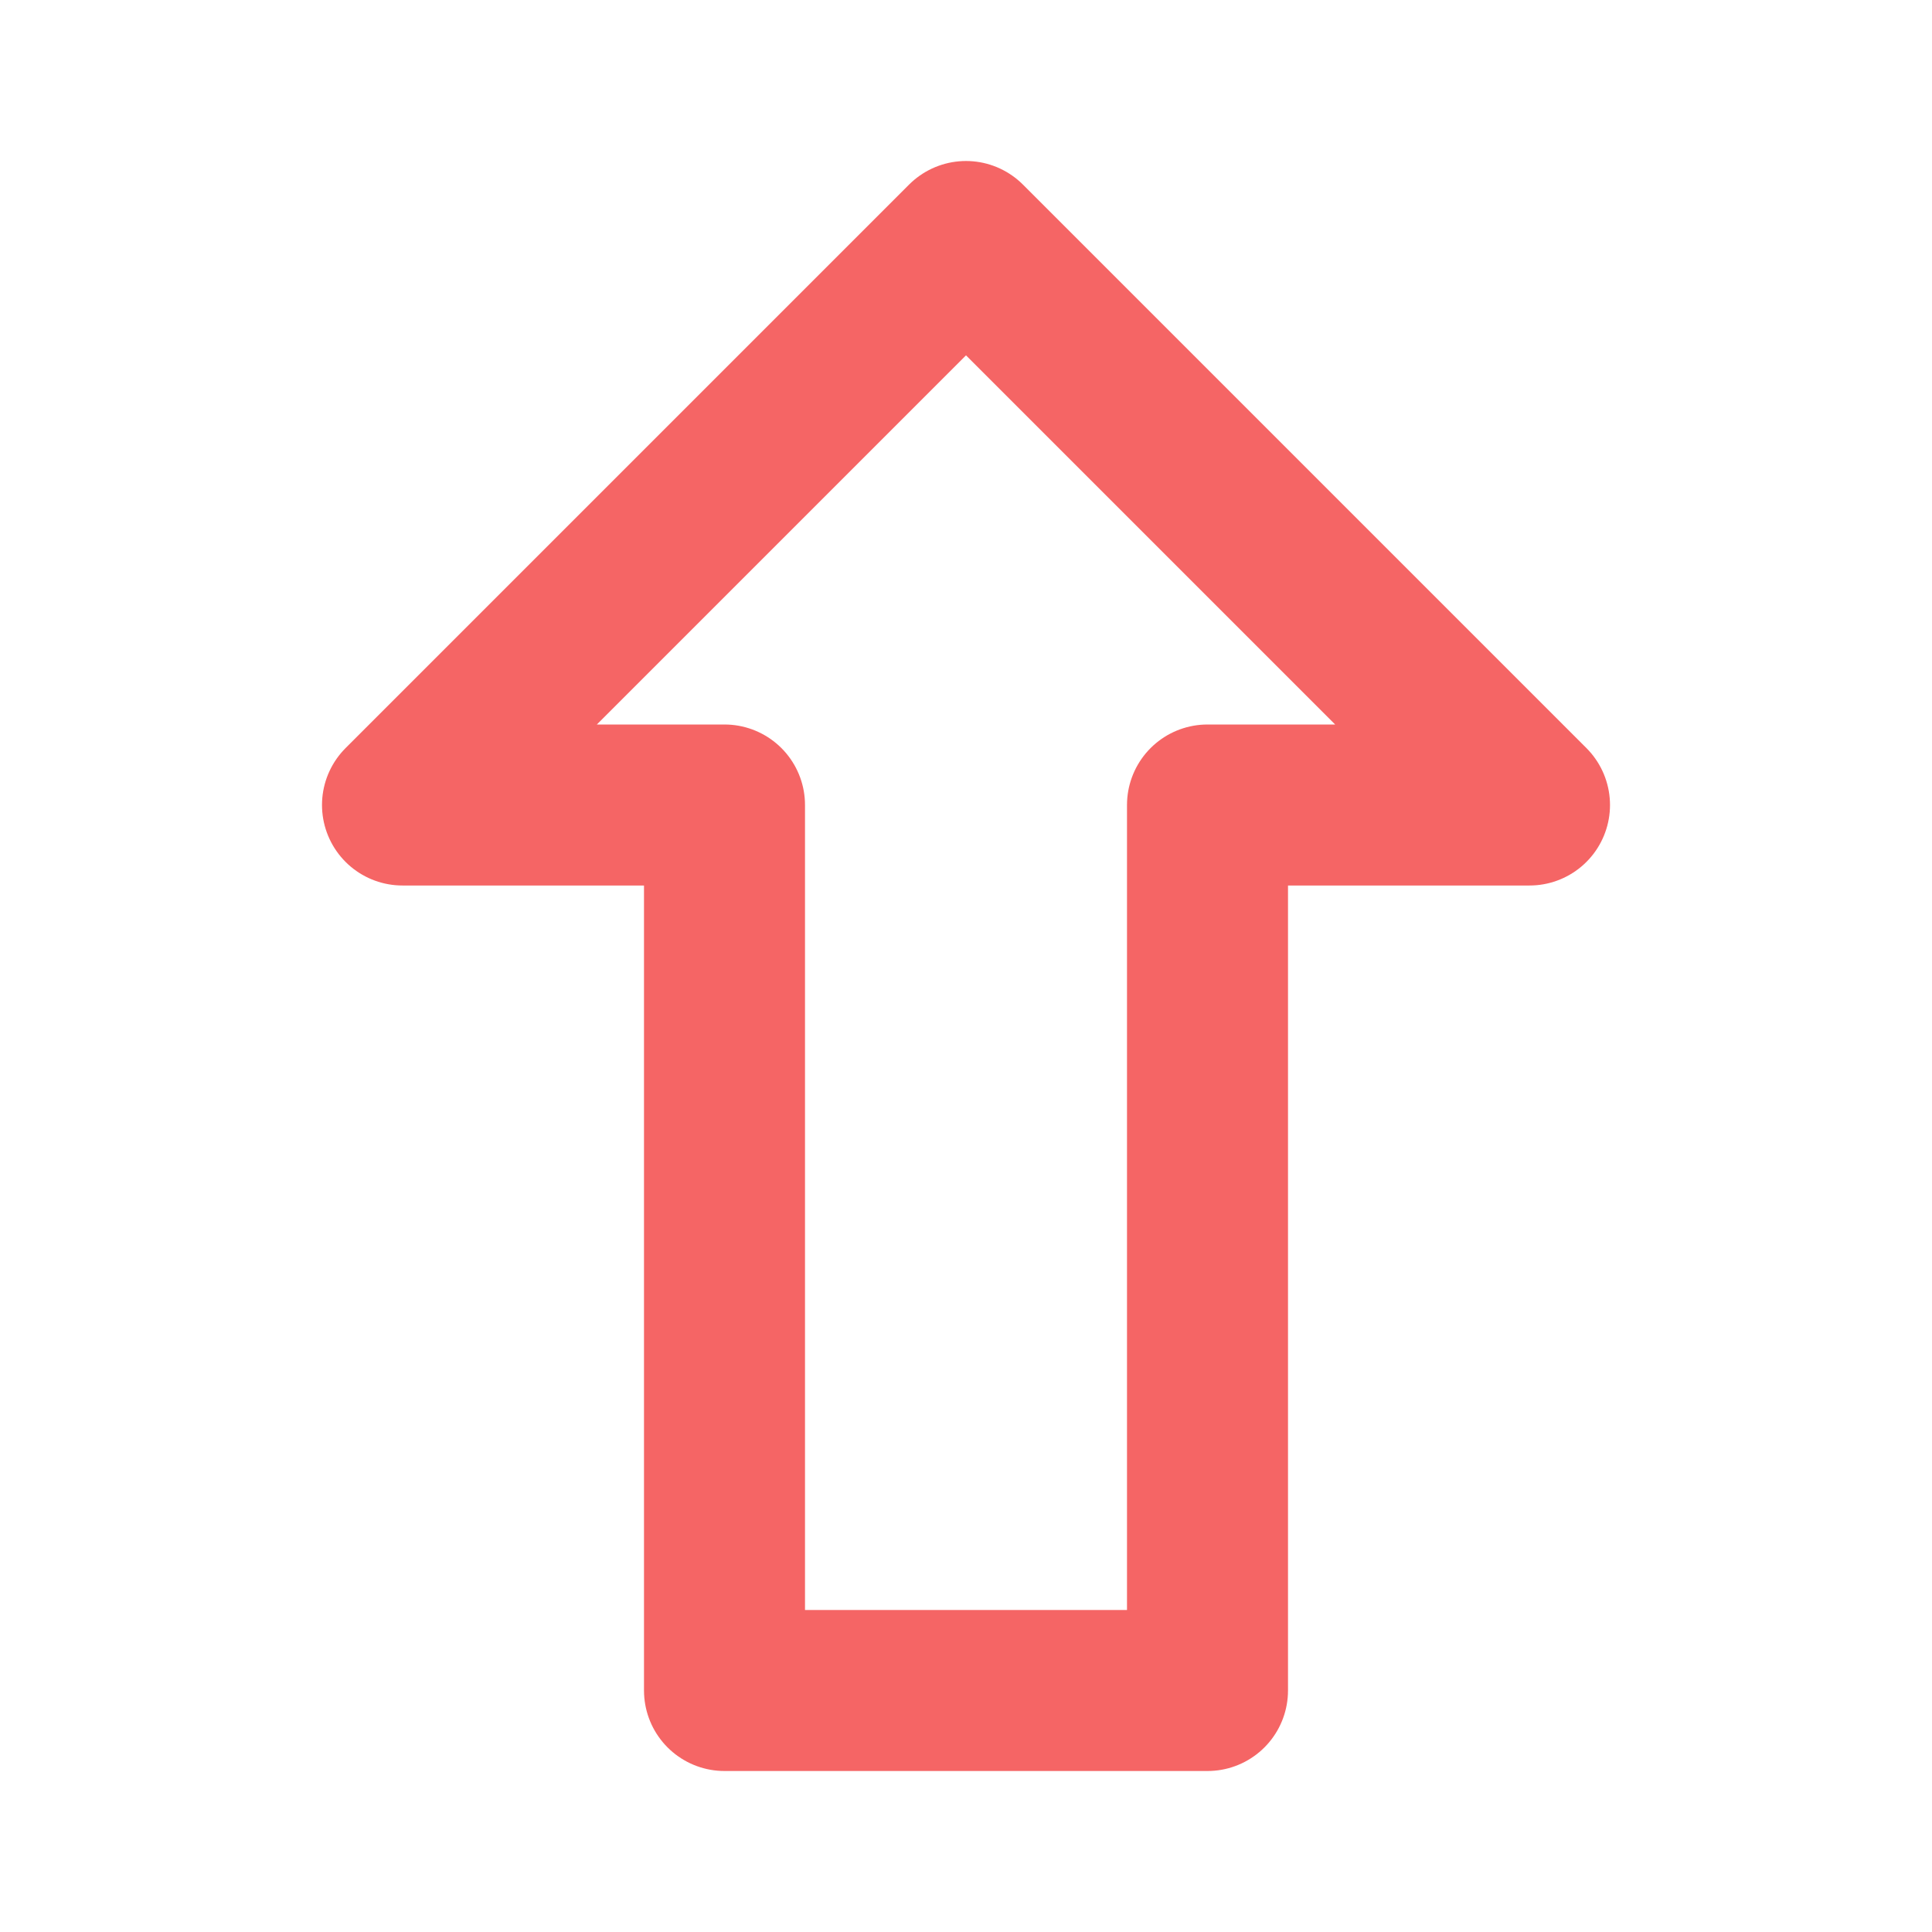
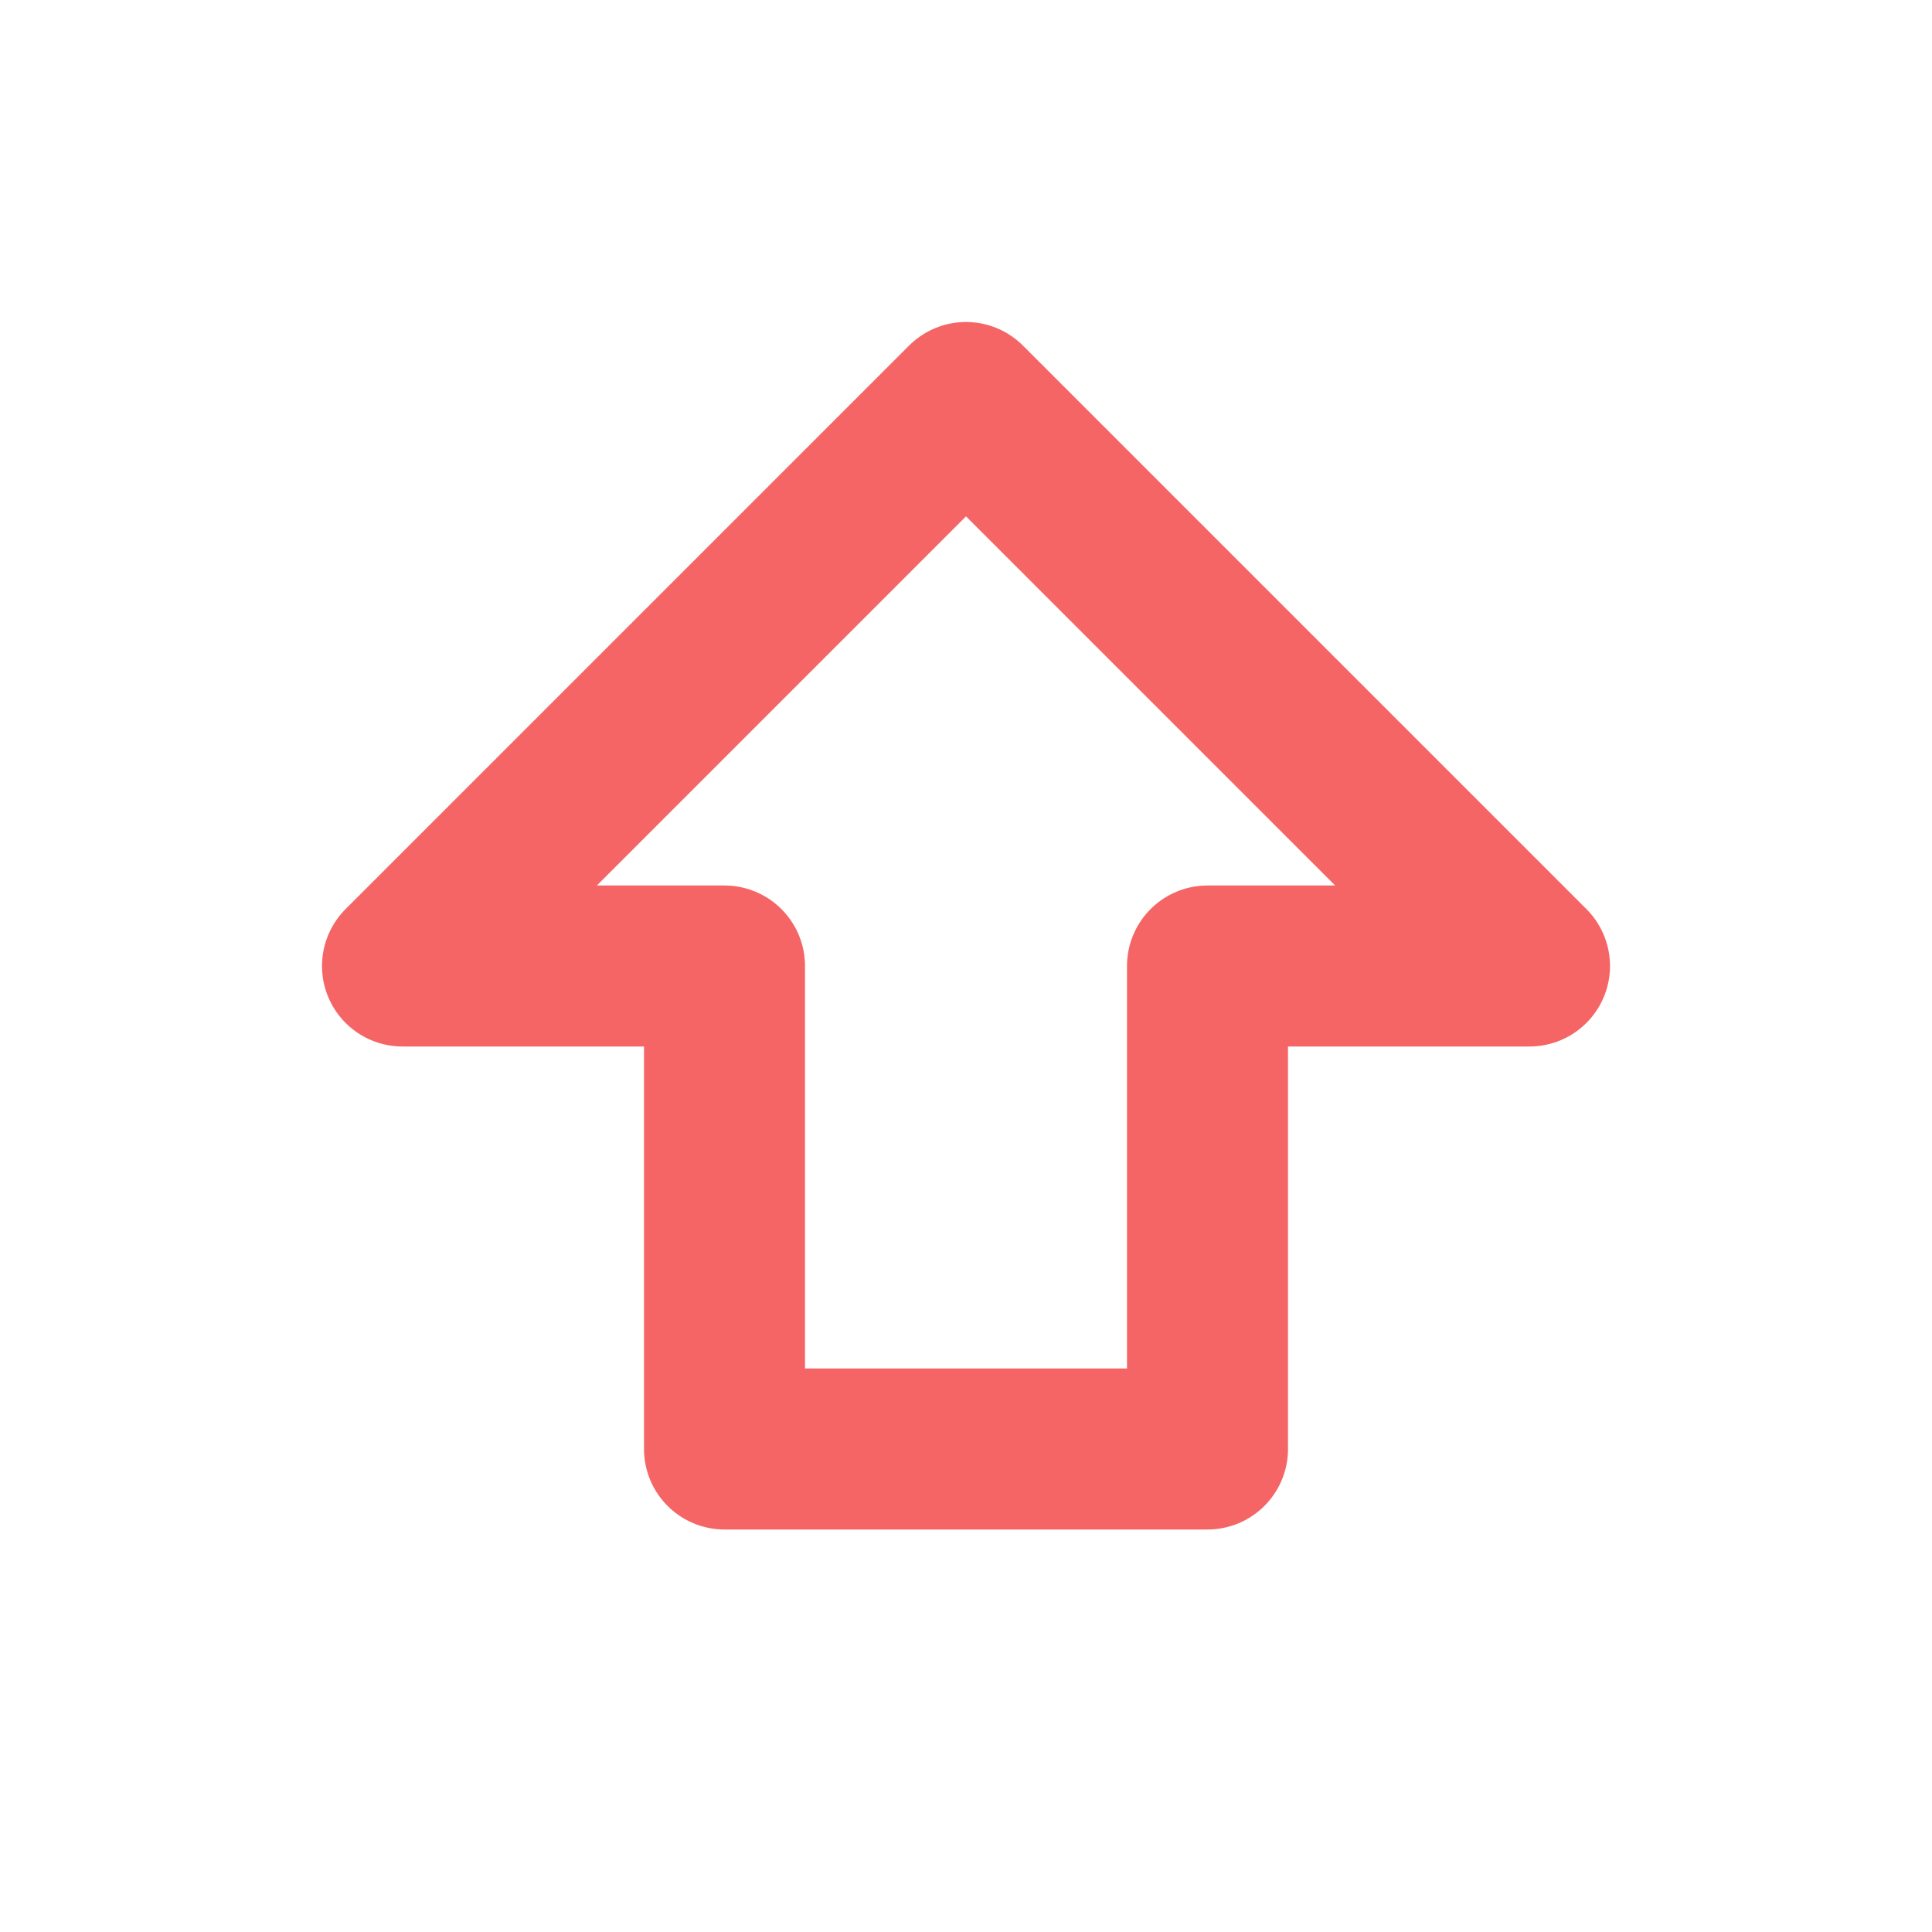
<svg xmlns="http://www.w3.org/2000/svg" width="24" height="24" viewBox="0 0 24 24" fill="none" stroke="#F56565" stroke-width="2" stroke-linecap="round" stroke-linejoin="round">
-   <path d="M9 21V10H5l7-7 7 7h-4v11z" />
+   <path d="M9 18v-6H5l7-7 7 7h-4v6H9z" />
</svg>
